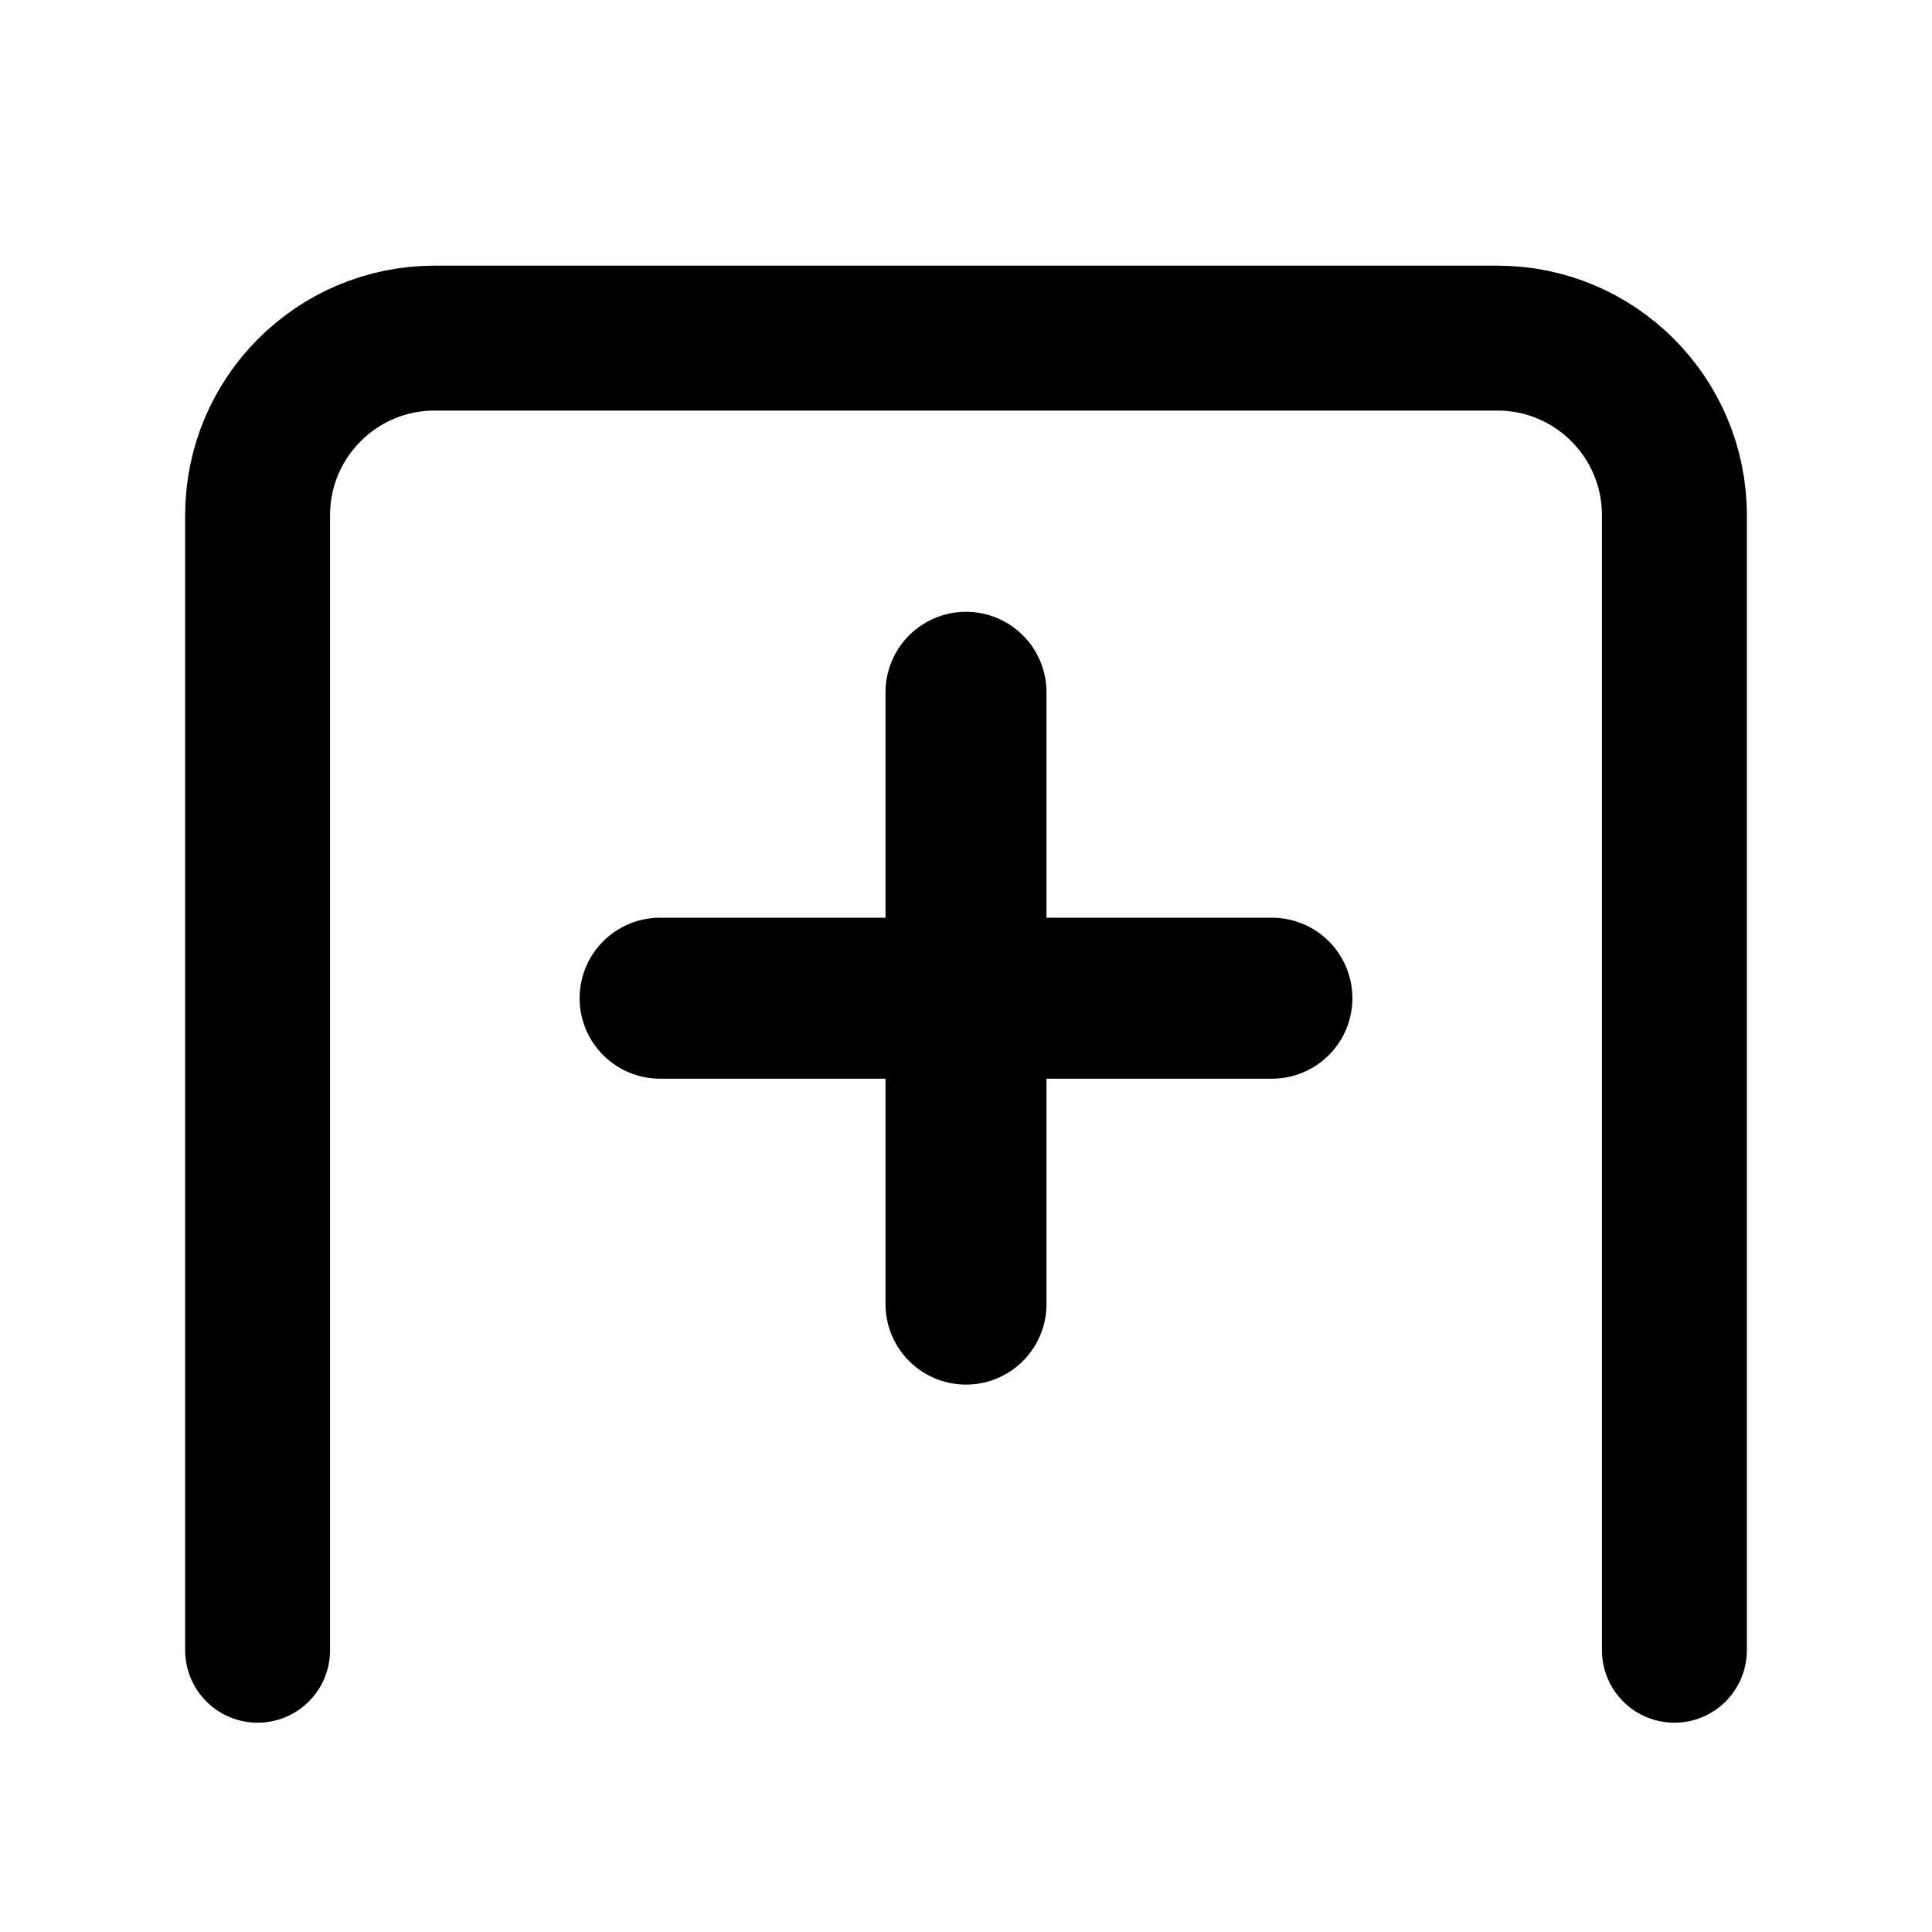
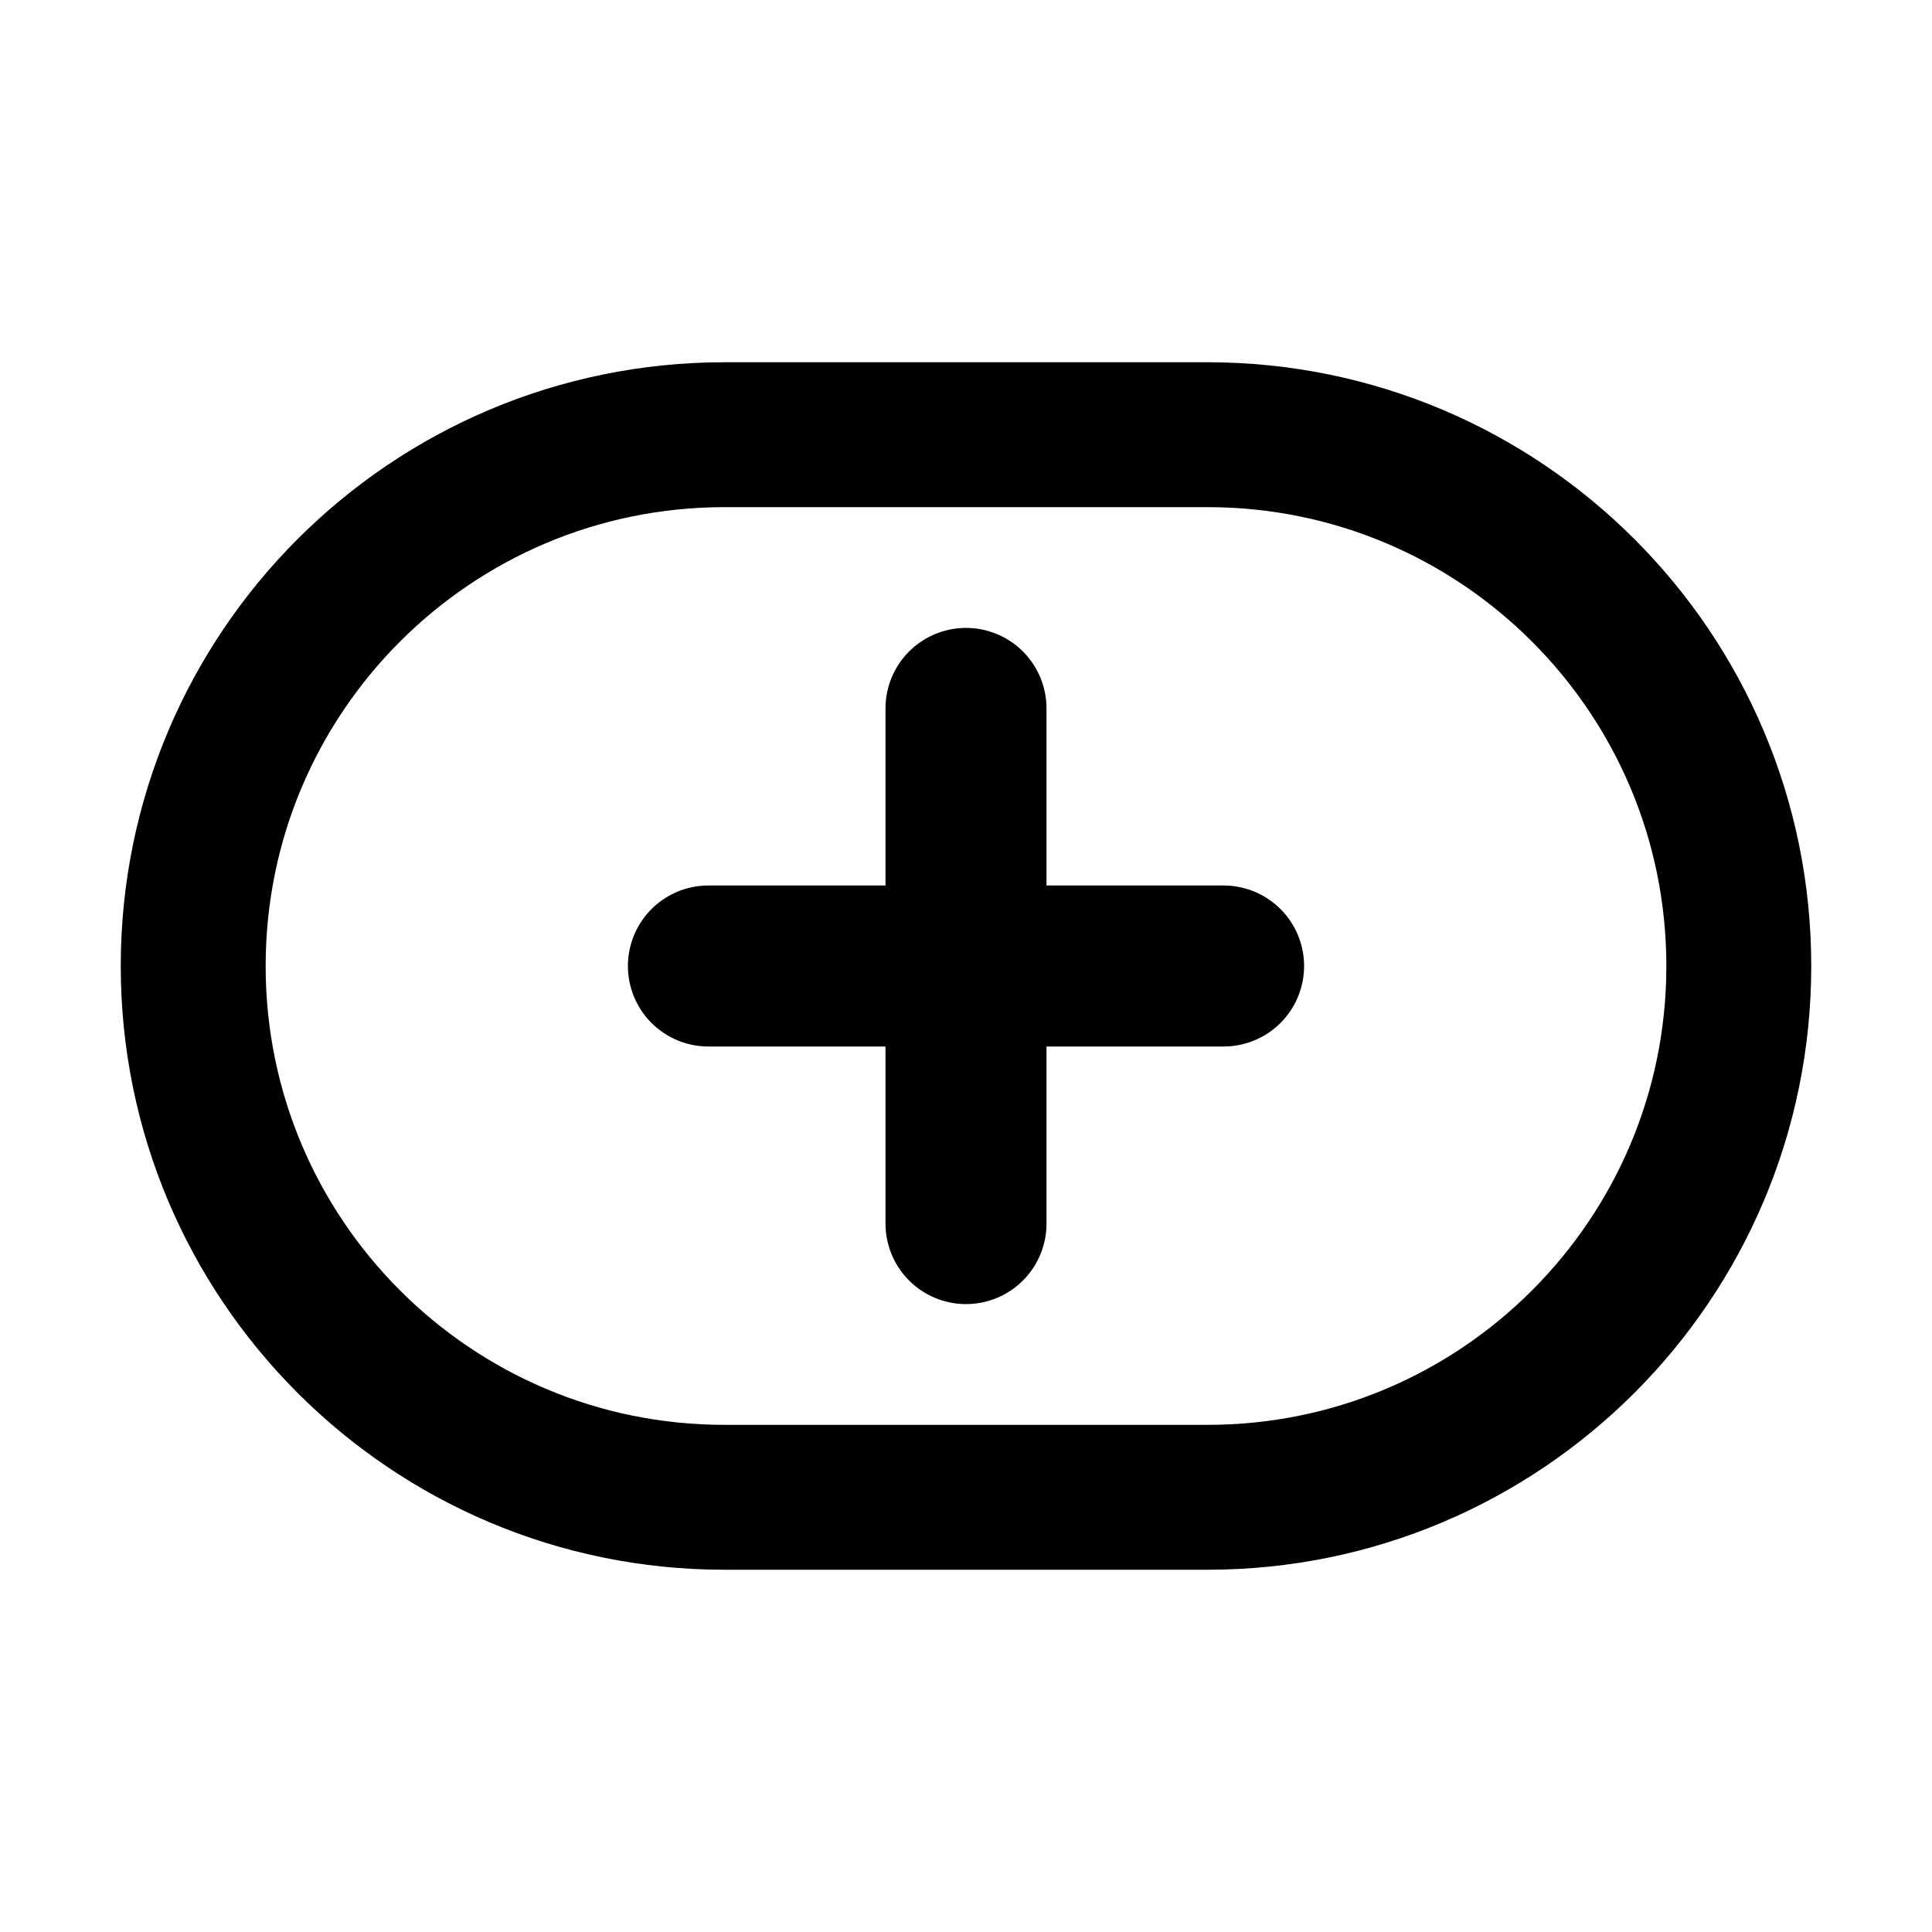
<svg xmlns="http://www.w3.org/2000/svg" viewBox="0 0 24 24" width="24" height="24">
-   <path d="M3.2 20.5 V6.4 A2.2 2.2 0 0 1 5.4 4.2 H18.6 A2.2 2.2 0 0 1 20.8 6.4 V20.5" fill="none" stroke="currentColor" stroke-width="1.8" stroke-linejoin="round" stroke-linecap="round" />
-   <path d="M12 8.6 V16.2" fill="none" stroke="currentColor" stroke-width="2" stroke-linecap="round" />
-   <path d="M8.2 12.4 H15.8" fill="none" stroke="currentColor" stroke-width="2" stroke-linecap="round" />
+   <rect x="2.4" y="5.4" width="19.2" height="13.2" rx="6.6" ry="6.6" fill="none" stroke="currentColor" stroke-width="1.8" />
+   <path d="M12 8.8 V15.2" fill="none" stroke="currentColor" stroke-width="2" stroke-linecap="round" />
+   <path d="M8.8 12 H15.2" fill="none" stroke="currentColor" stroke-width="2" stroke-linecap="round" />
</svg>
